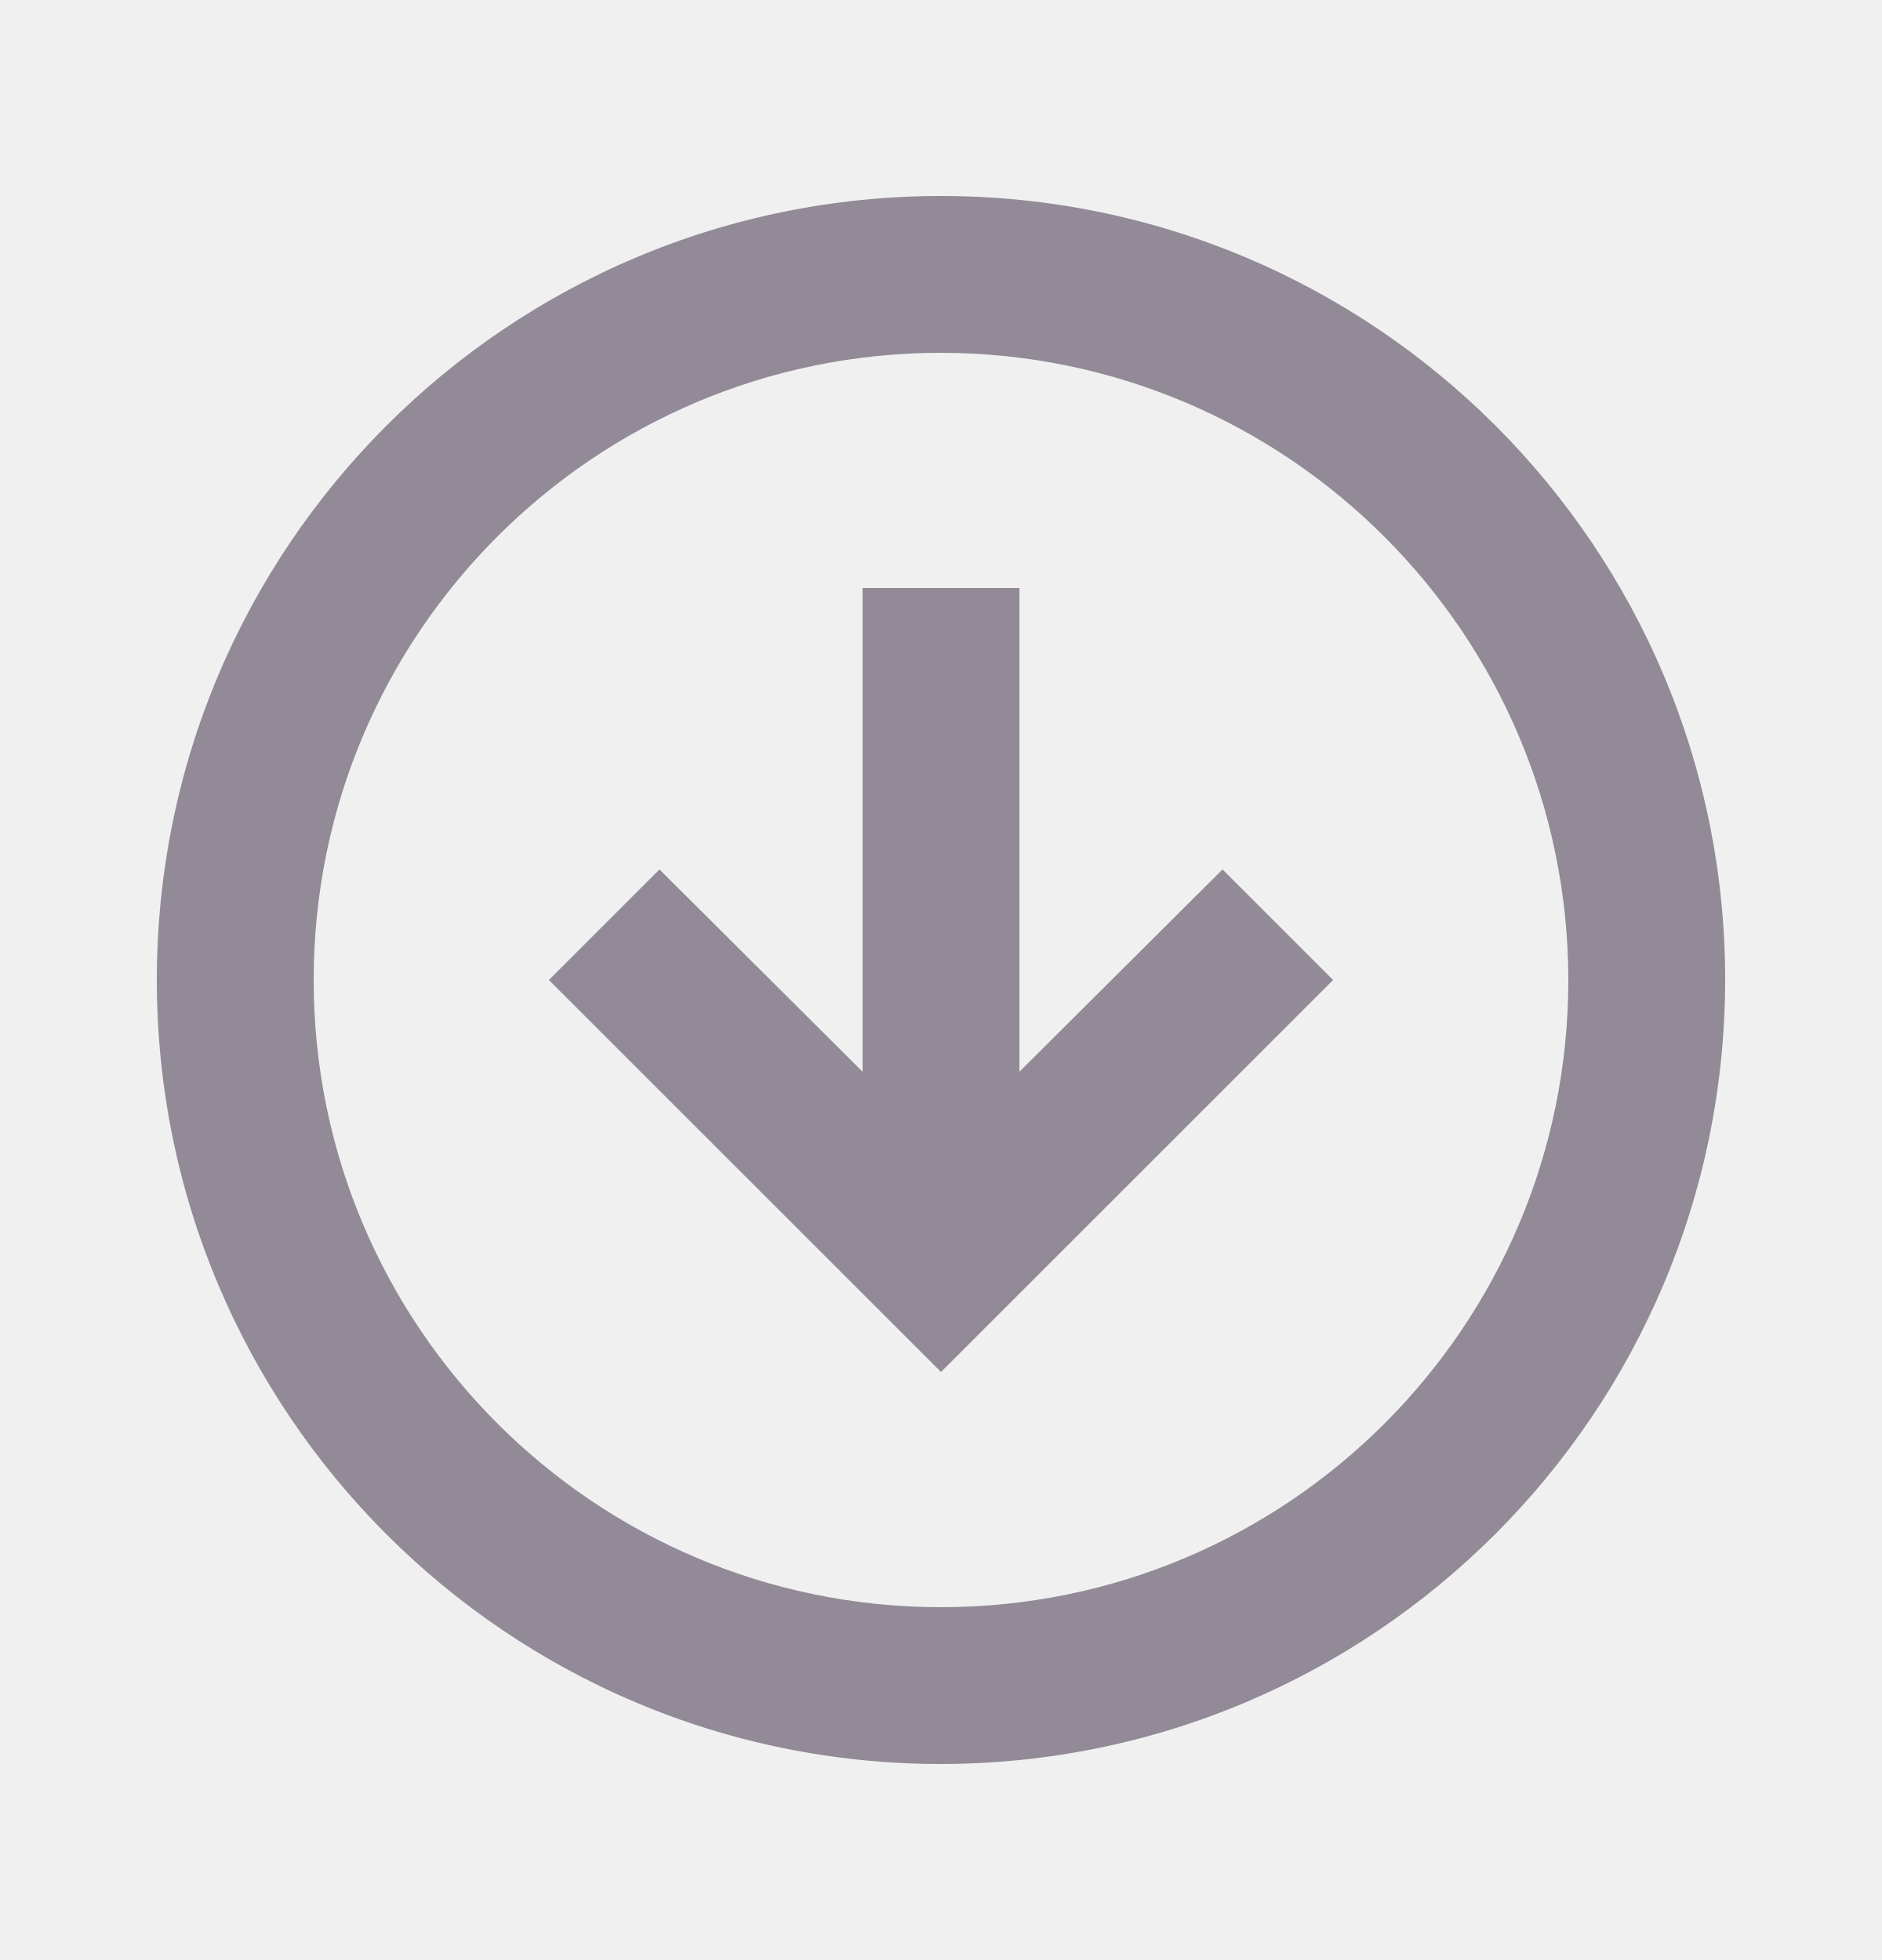
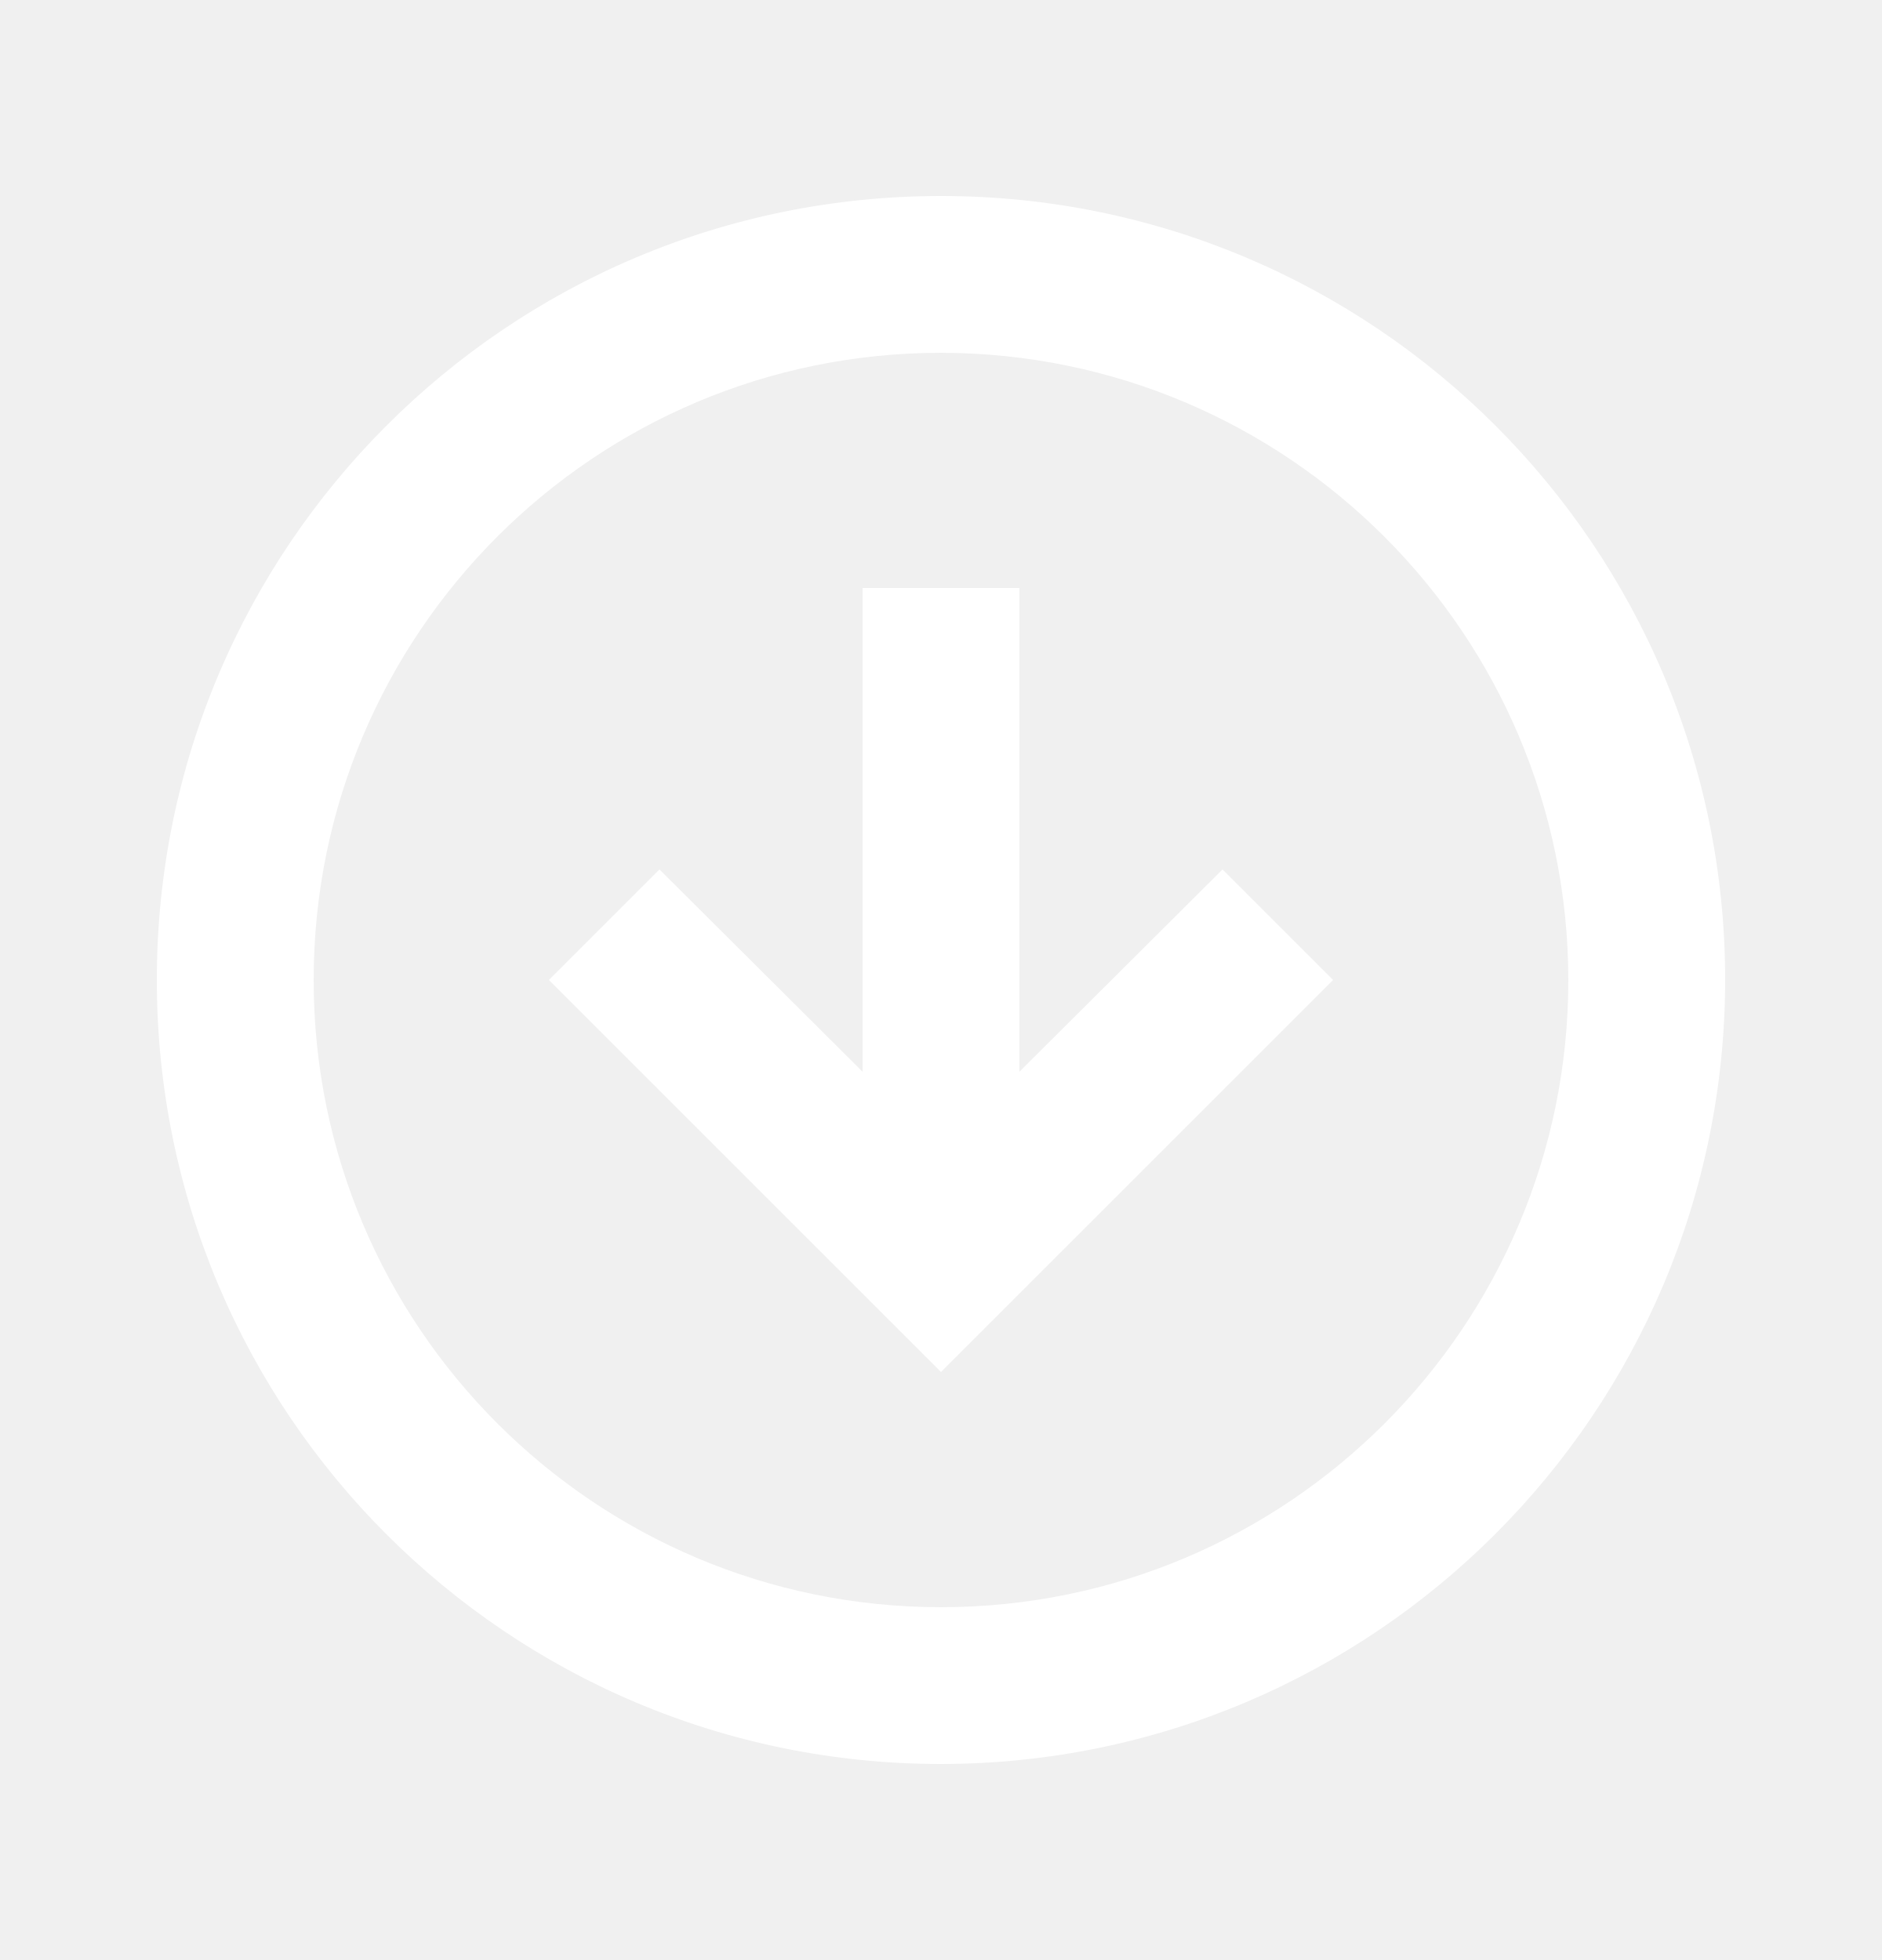
- <svg xmlns="http://www.w3.org/2000/svg" width="24" height="25" viewBox="0 0 24 25" fill="none">
-   <path d="M12 22.5C6.477 22.5 2 18.023 2 12.5C2 6.977 6.477 2.5 12 2.5C17.523 2.5 22 6.977 22 12.5C21.994 18.02 17.52 22.494 12 22.5ZM12 4.5C7.582 4.5 4 8.082 4 12.5C4 16.918 7.582 20.5 12 20.5C16.418 20.5 20 16.918 20 12.5C19.995 8.084 16.416 4.505 12 4.5ZM12 17.5L7 12.5L8.41 11.09L11 13.67V7.5H13V13.67L15.59 11.09L17 12.5L12 17.5Z" fill="#928A97" />
+ <svg xmlns="http://www.w3.org/2000/svg" width="24" height="25" viewBox="0 0 24 25" fill="white">
+   <path d="M12 22.5C6.477 22.5 2 18.023 2 12.5C2 6.977 6.477 2.5 12 2.5C17.523 2.5 22 6.977 22 12.5C21.994 18.02 17.52 22.494 12 22.5ZM12 4.5C7.582 4.5 4 8.082 4 12.5C4 16.918 7.582 20.5 12 20.5C16.418 20.5 20 16.918 20 12.5C19.995 8.084 16.416 4.505 12 4.5ZM12 17.5L7 12.5L8.41 11.09L11 13.67V7.5H13V13.67L15.59 11.09L17 12.5L12 17.5Z" />
</svg>
